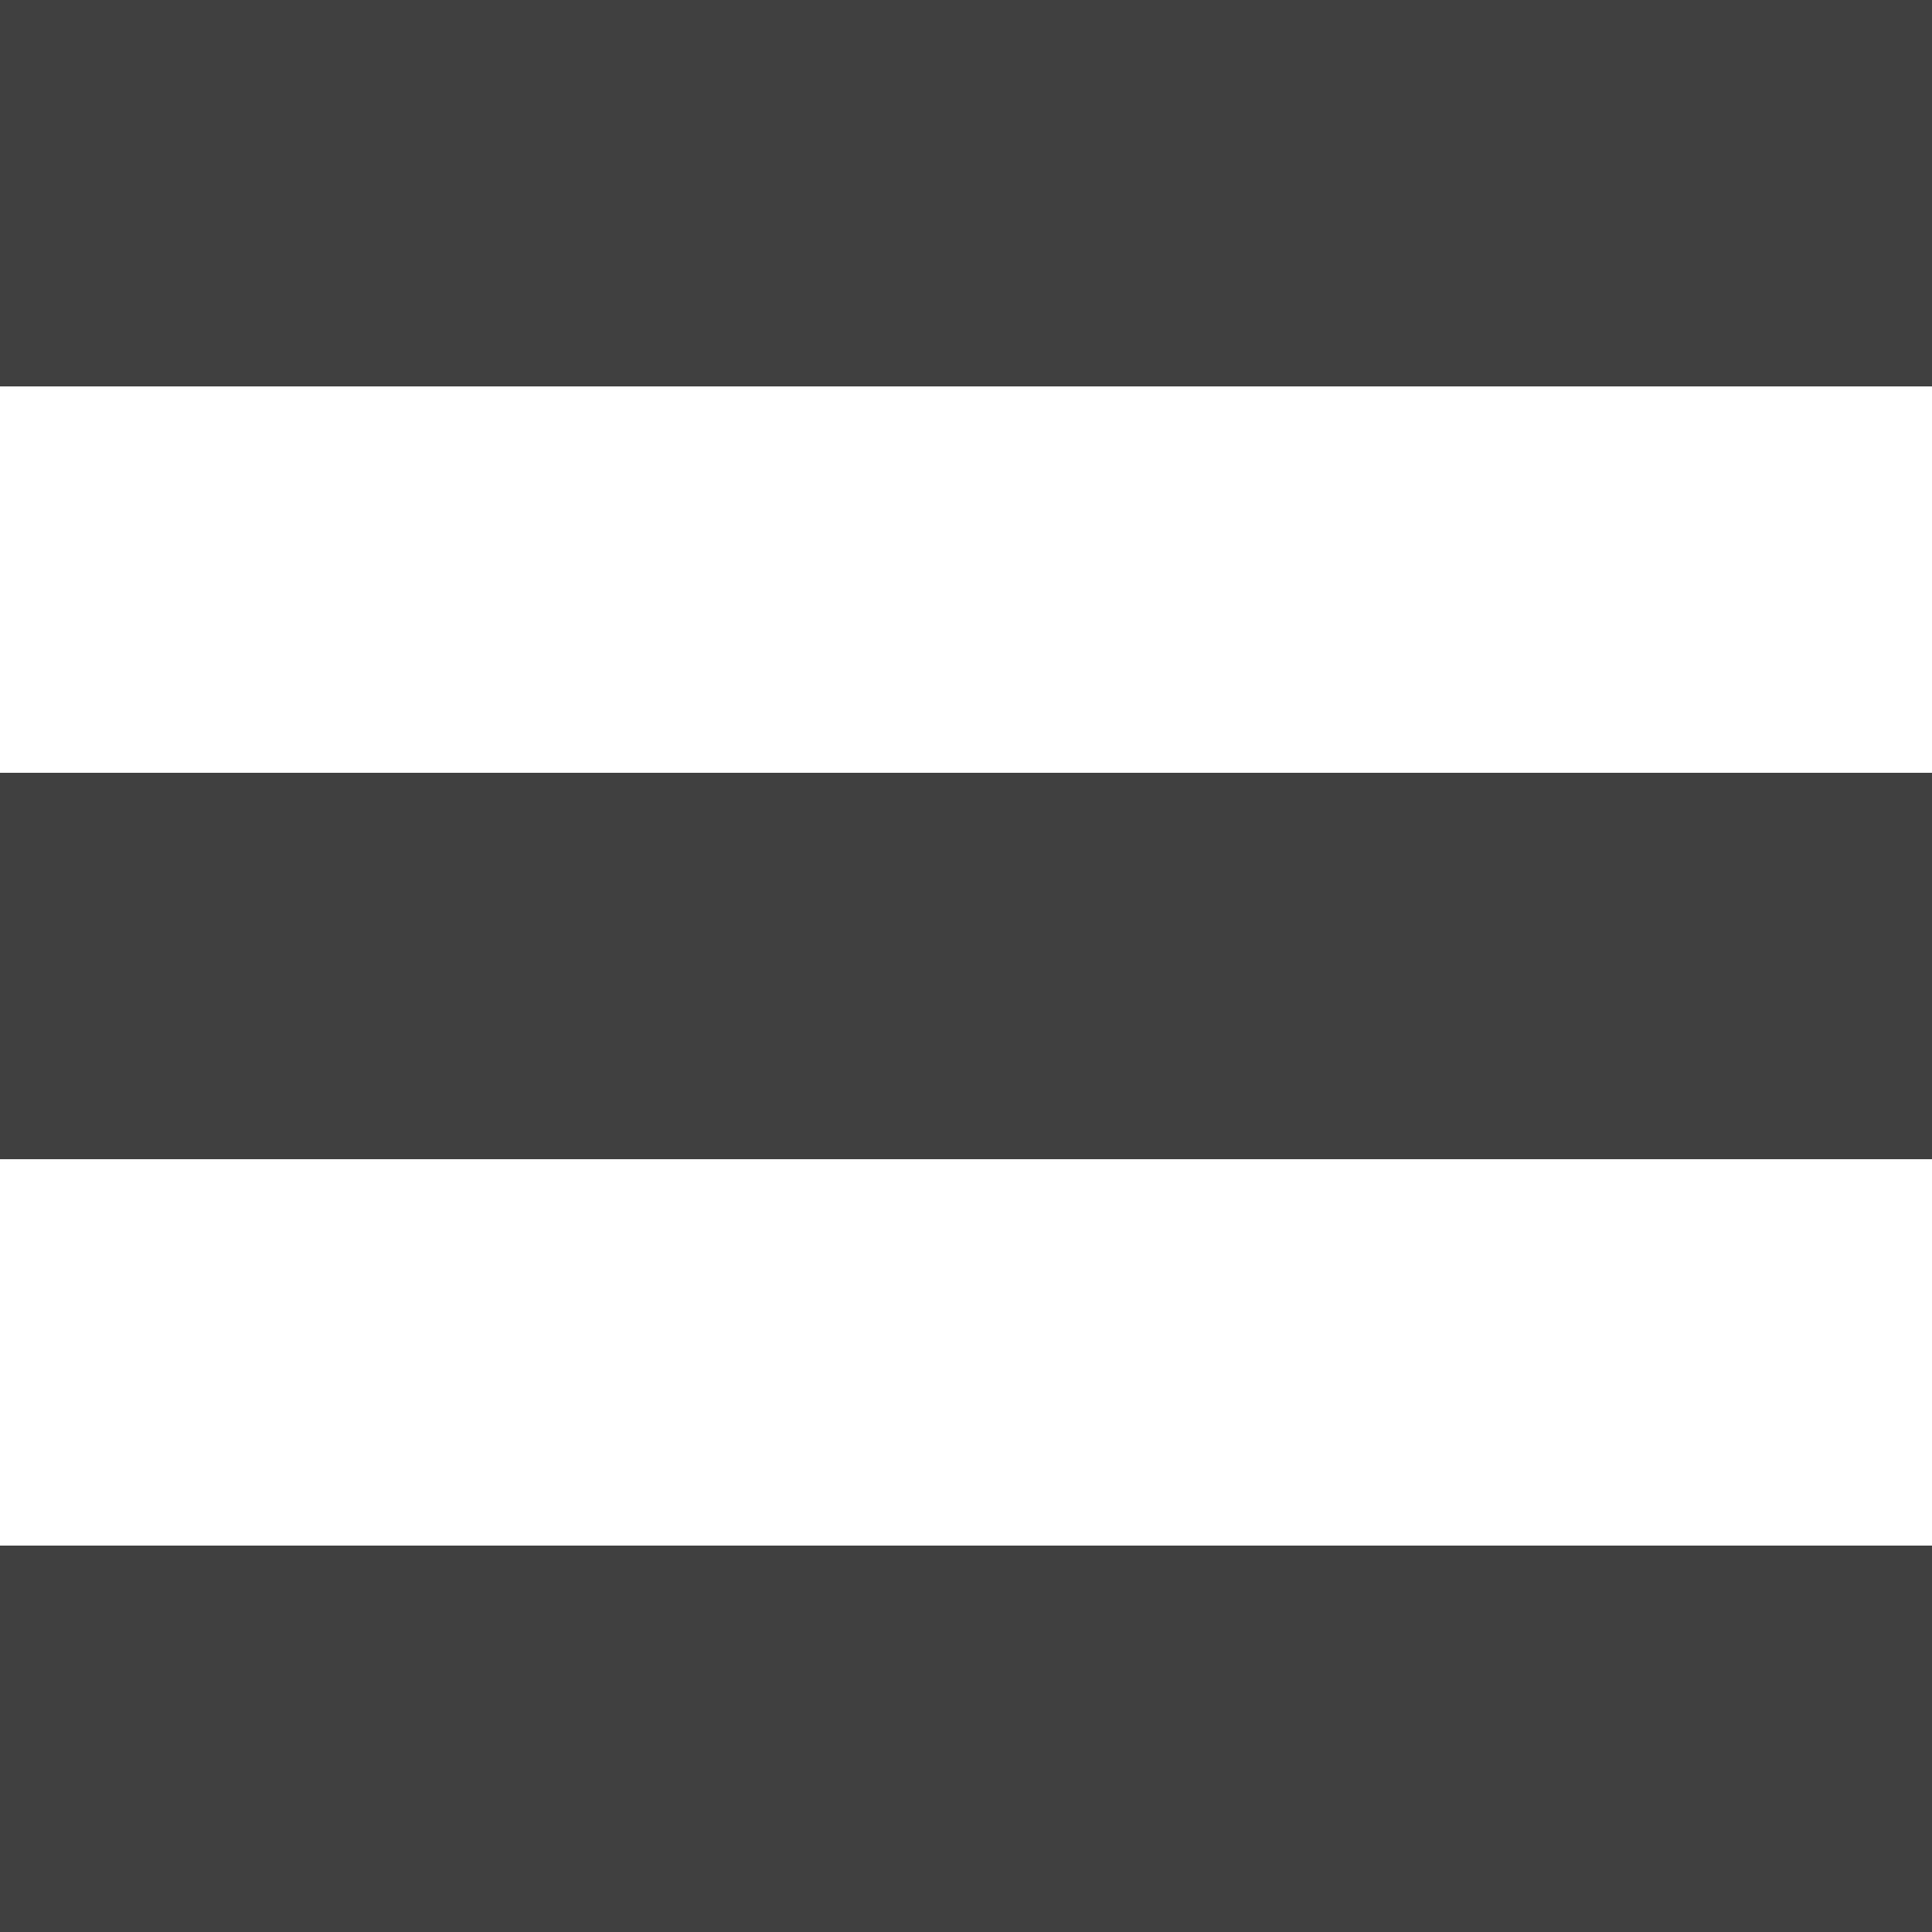
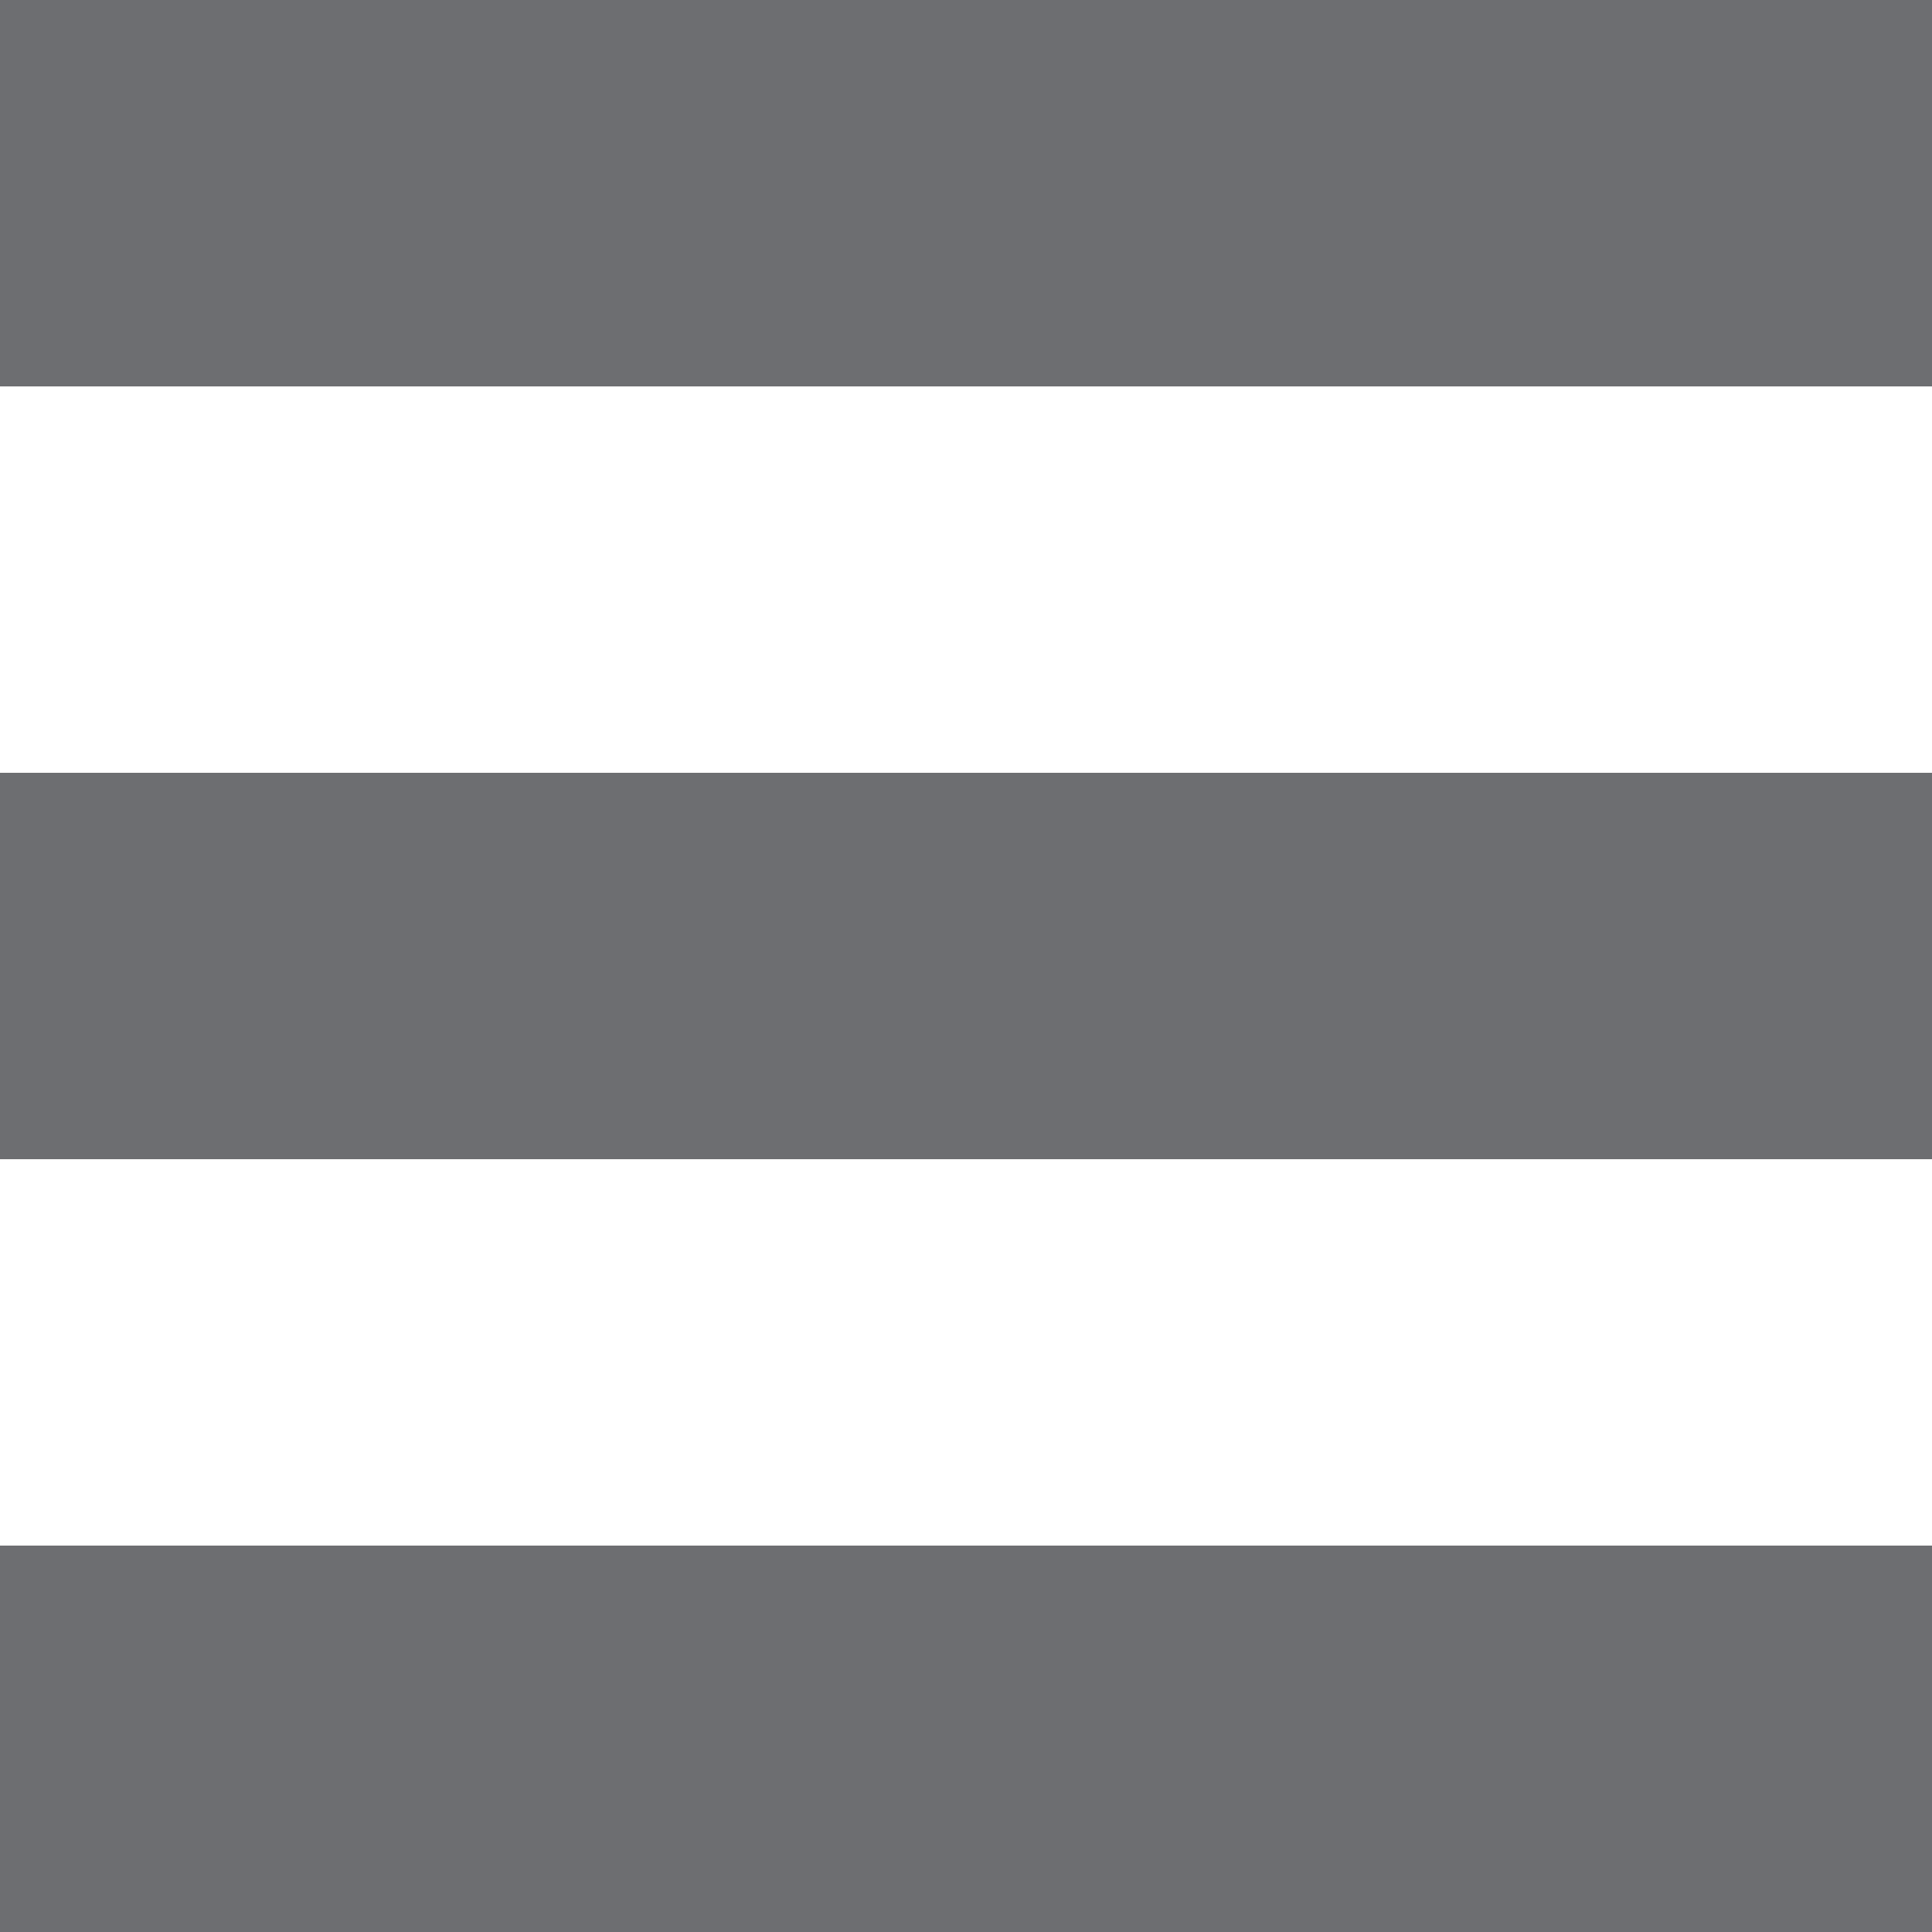
- <svg xmlns="http://www.w3.org/2000/svg" version="1.1" id="Layer_1" x="0px" y="0px" viewBox="-292 73 15 15" enable-background="new -292 73 15 15" xml:space="preserve">
-   <path fill="#404041" d="M-277,76h-15v-3h15V76z M-277,79h-15v3h15V79z M-277,85h-15v3h15V85z" />
+ <svg xmlns="http://www.w3.org/2000/svg" version="1.1" id="Layer_1" x="0px" y="0px" viewBox="-28 43 160 160" enable-background="new -28 43 160 160" xml:space="preserve">
+   <path fill="#6D6E71" d="M132,75H-28V43h160V75z M132,107H-28v32h160V107z M132,171H-28v32h160V171z" />
</svg>
